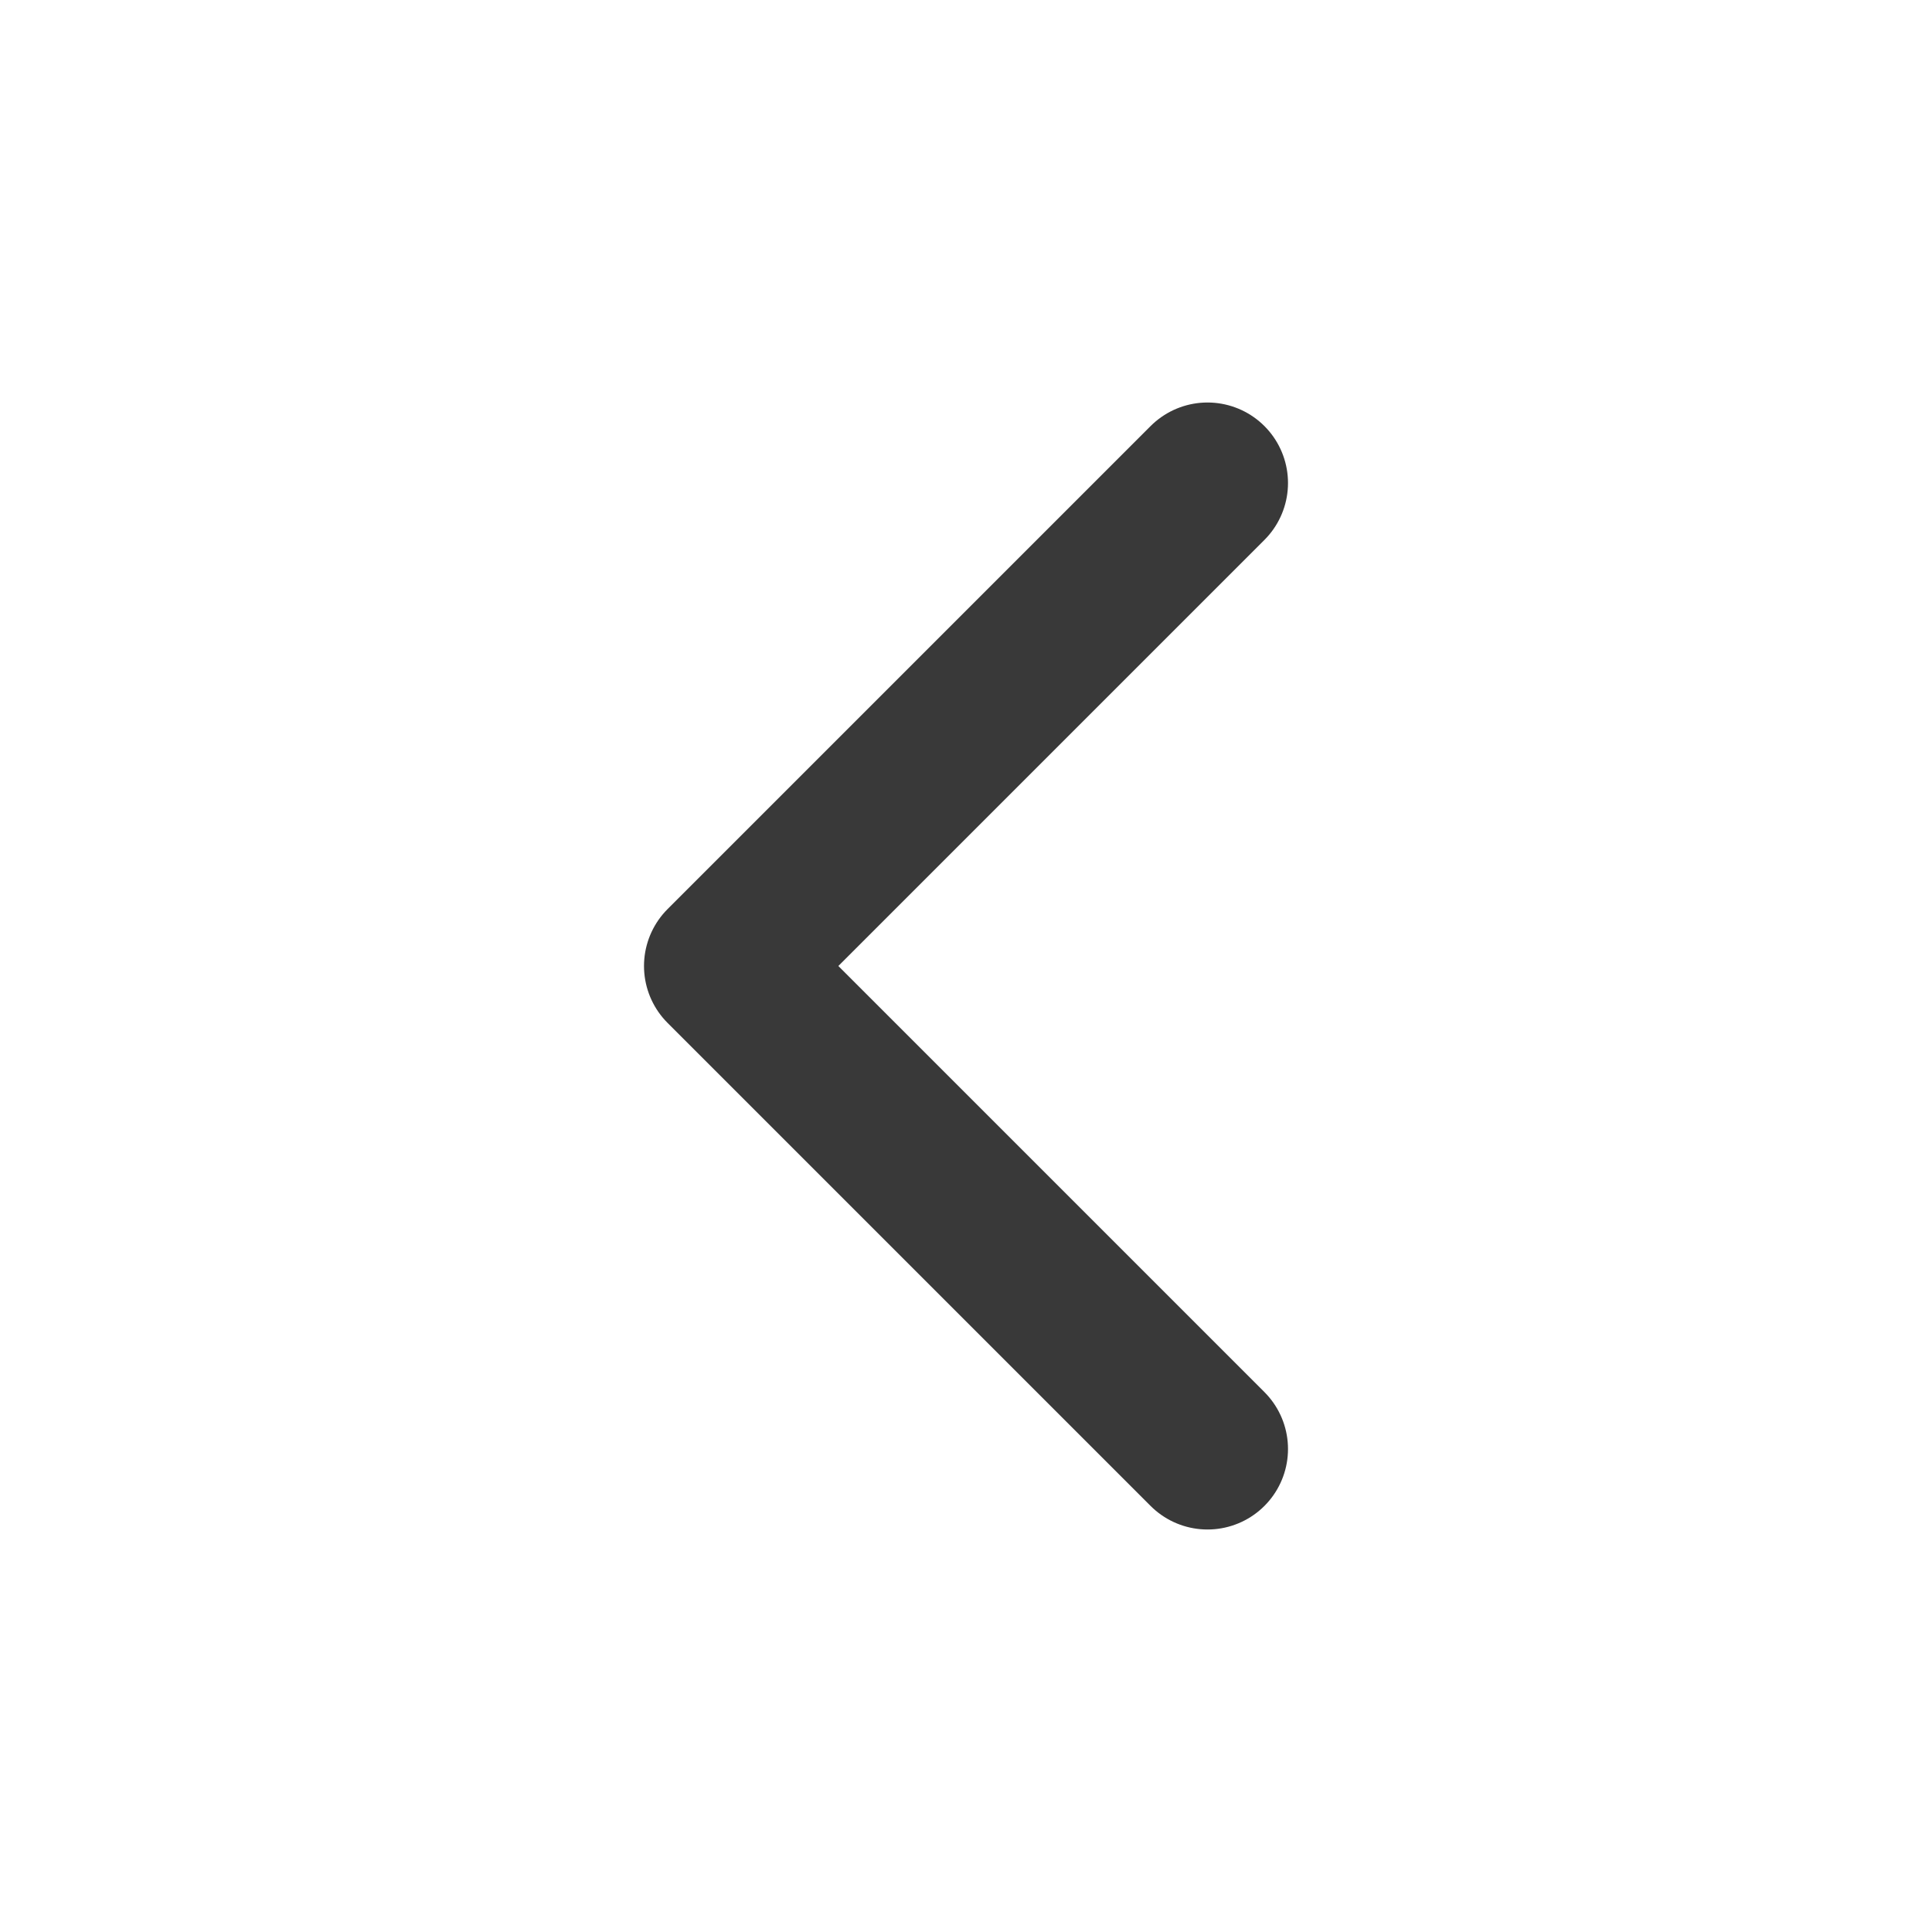
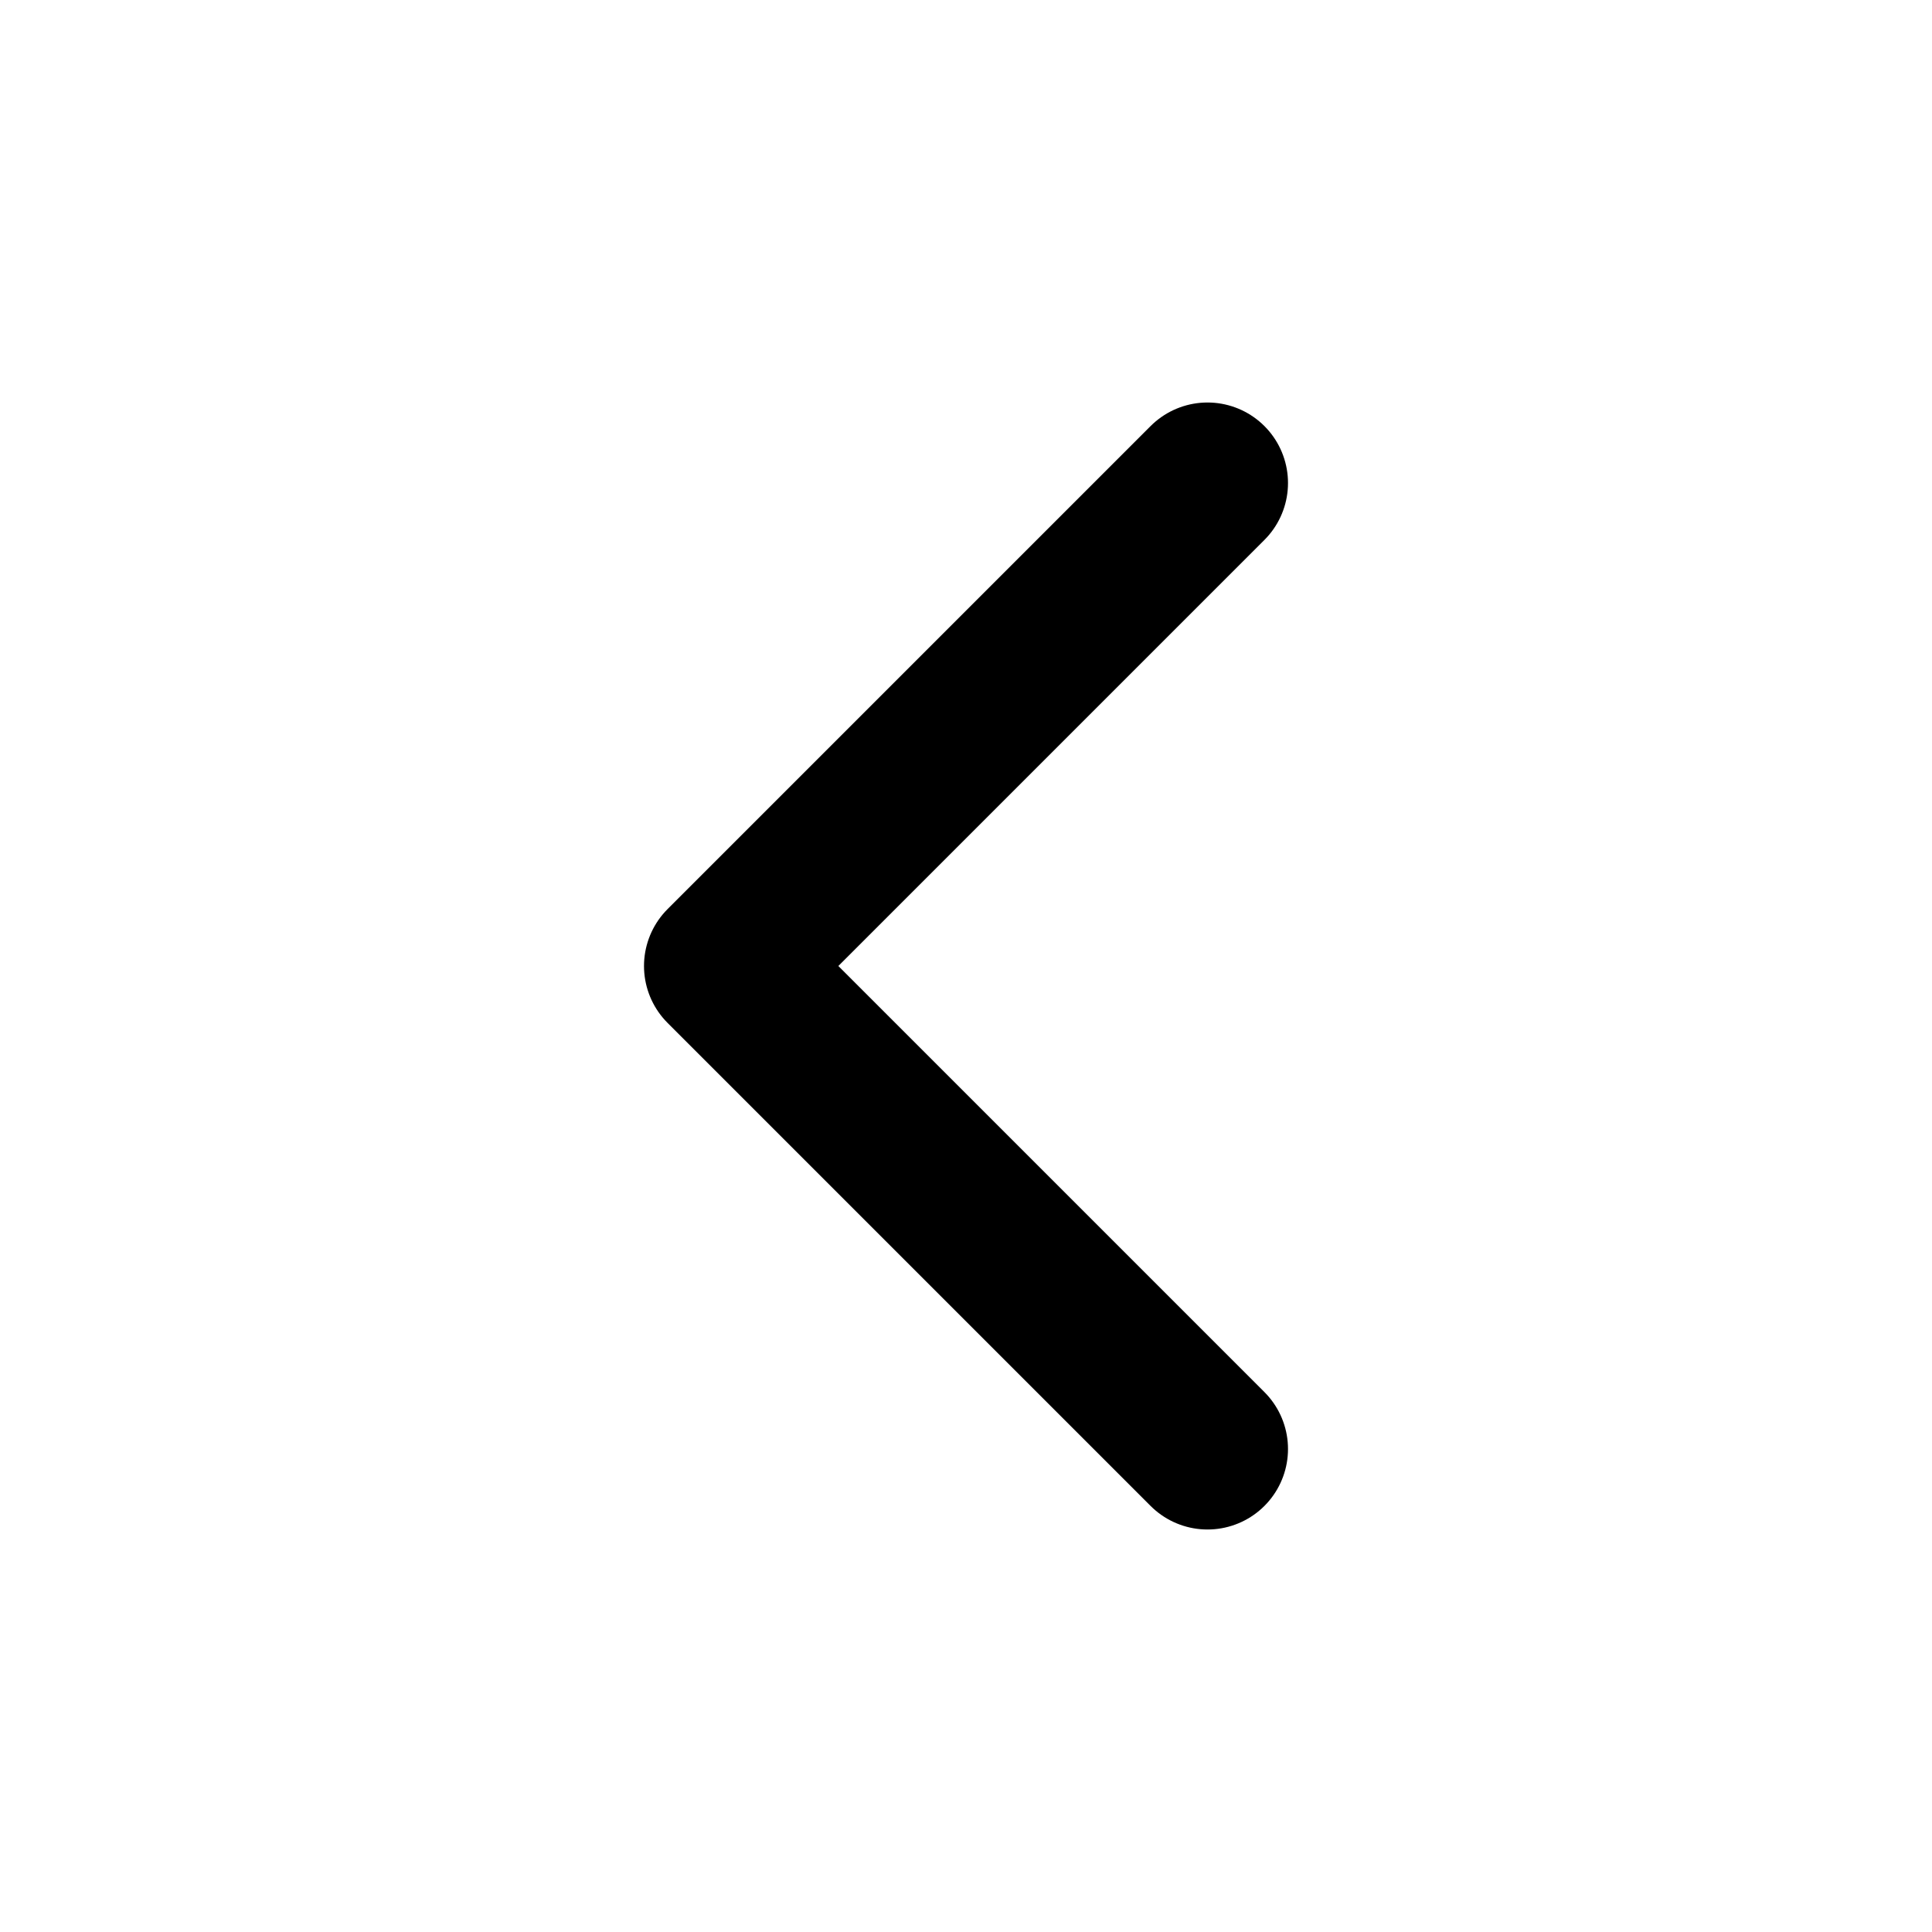
<svg xmlns="http://www.w3.org/2000/svg" width="24" height="24" viewBox="0 0 24 24" fill="none">
-   <path d="M15 18L9 12L15 6" stroke="#393939" stroke-width="2" stroke-linecap="round" stroke-linejoin="round" />
+   <path d="M15 18L9 12L15 6" stroke="currentColor" stroke-width="2" stroke-linecap="round" stroke-linejoin="round" />
</svg>
